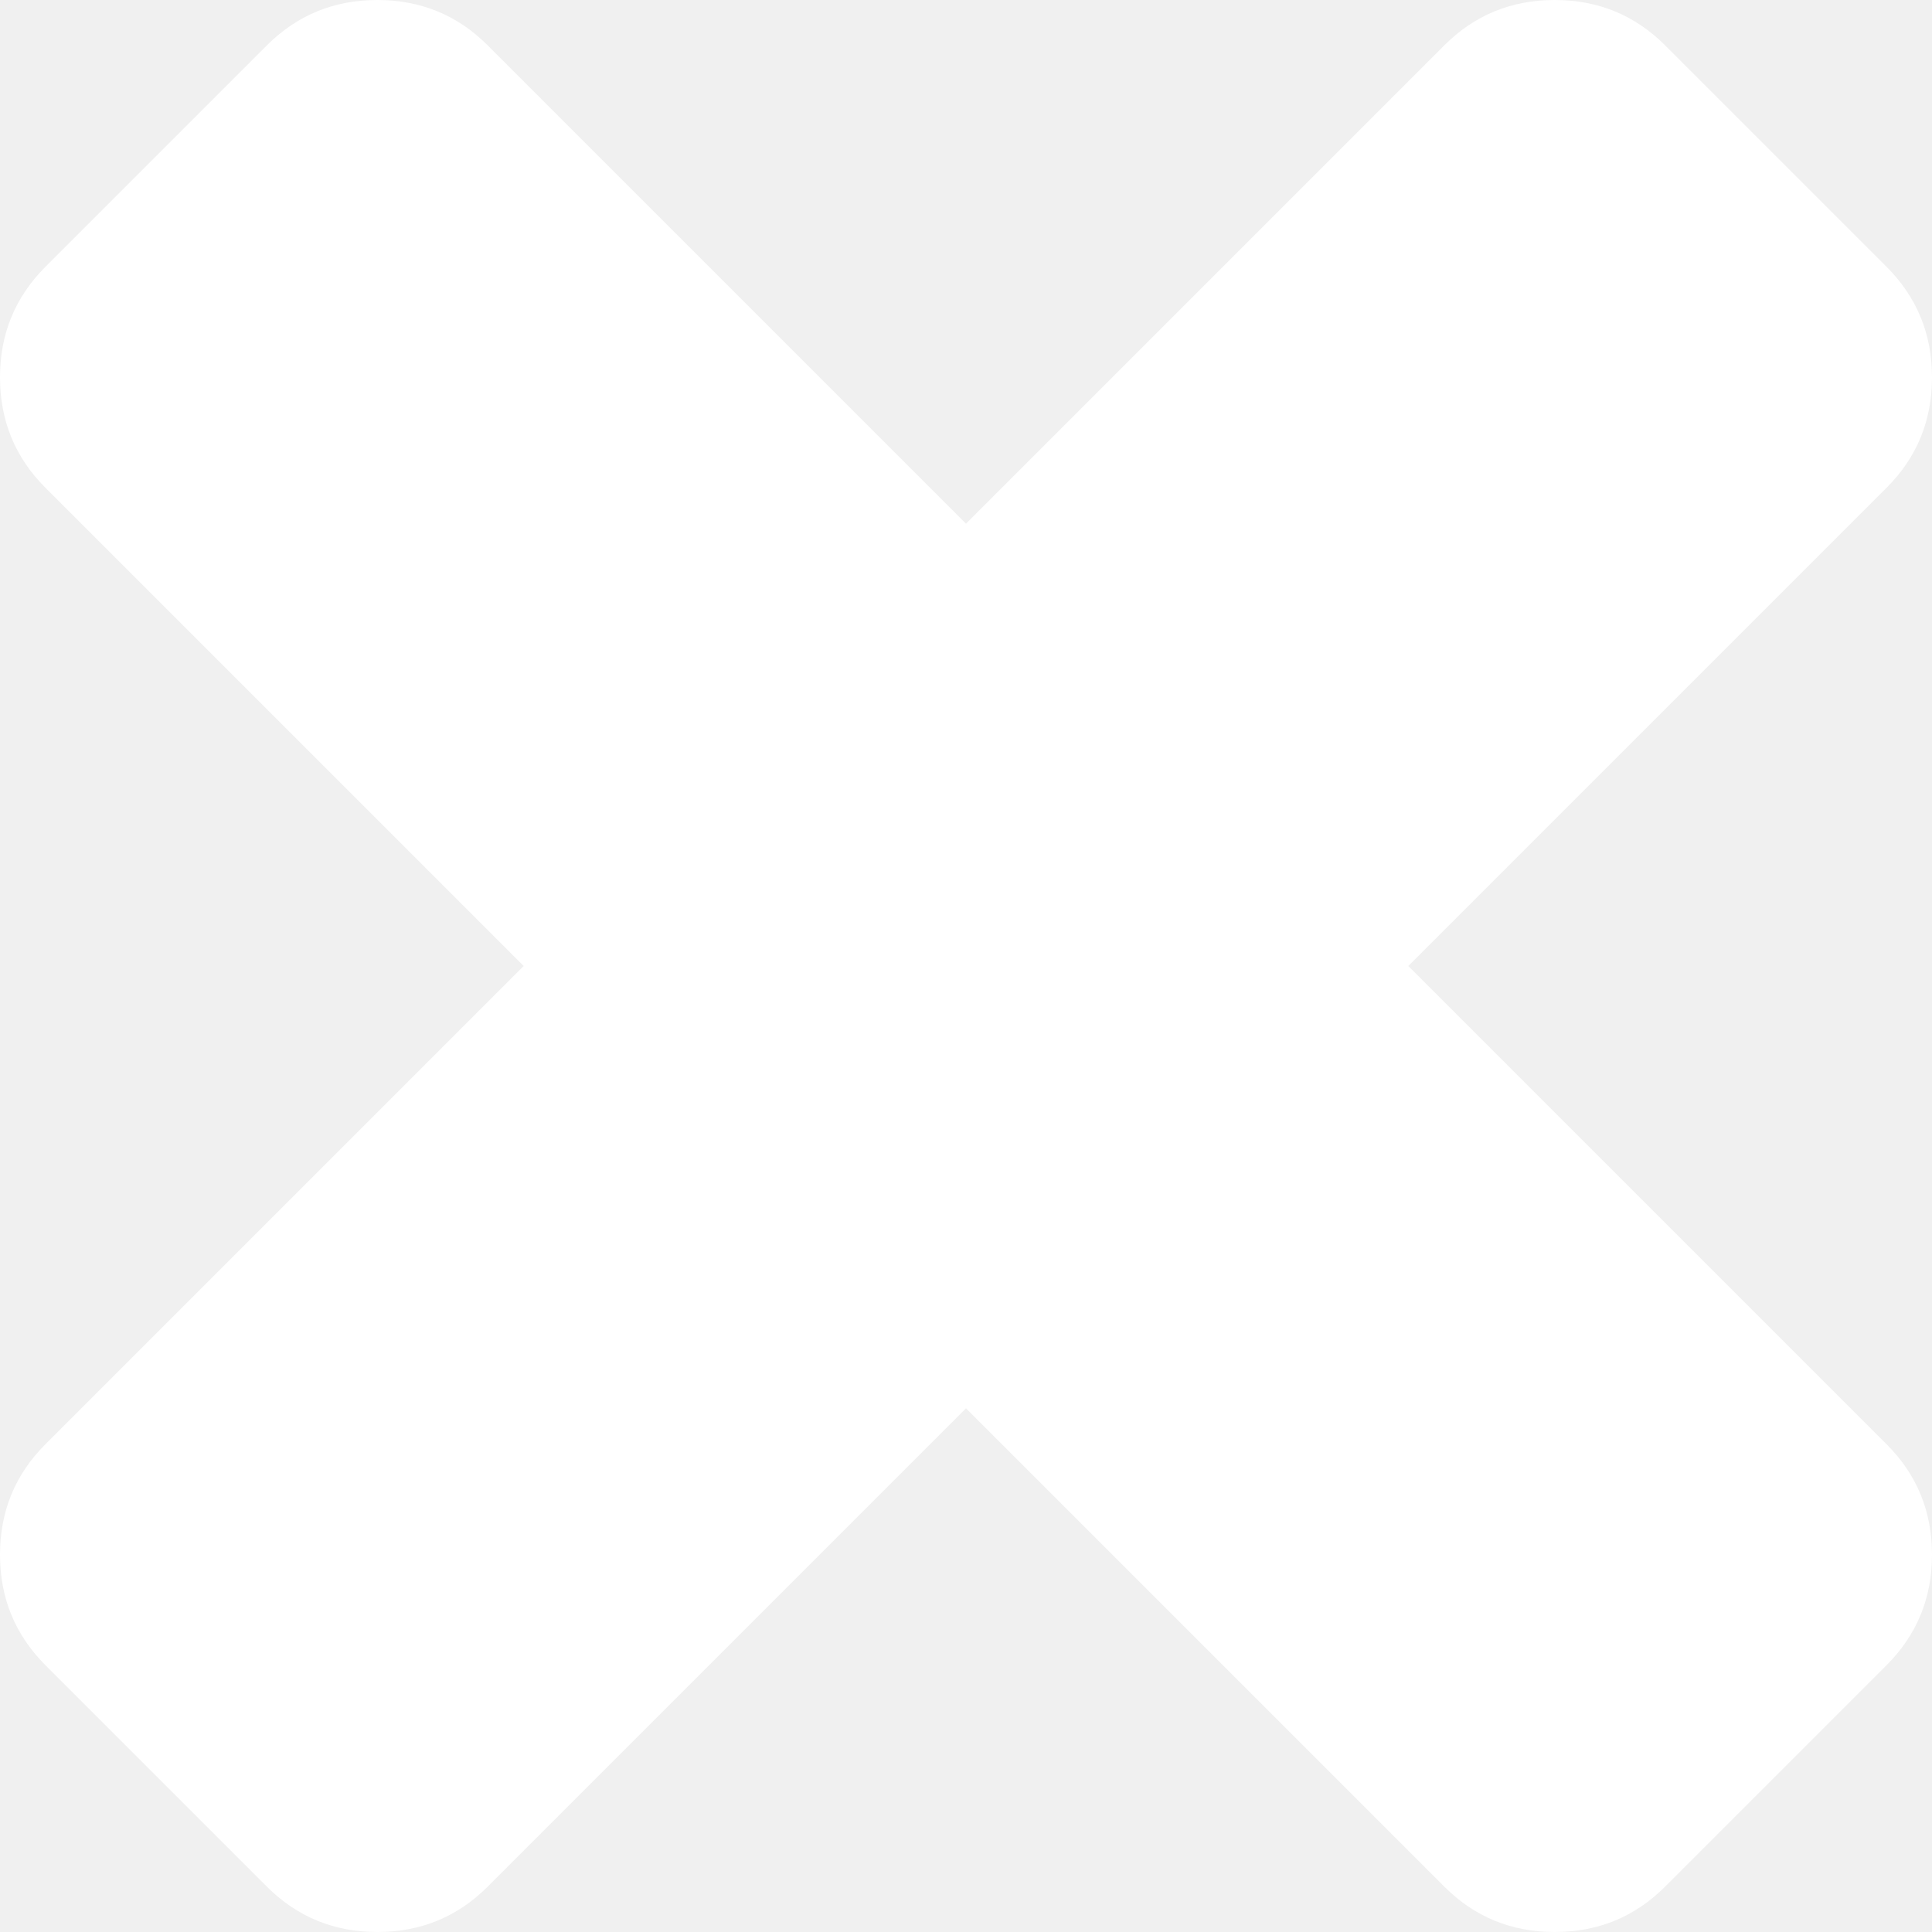
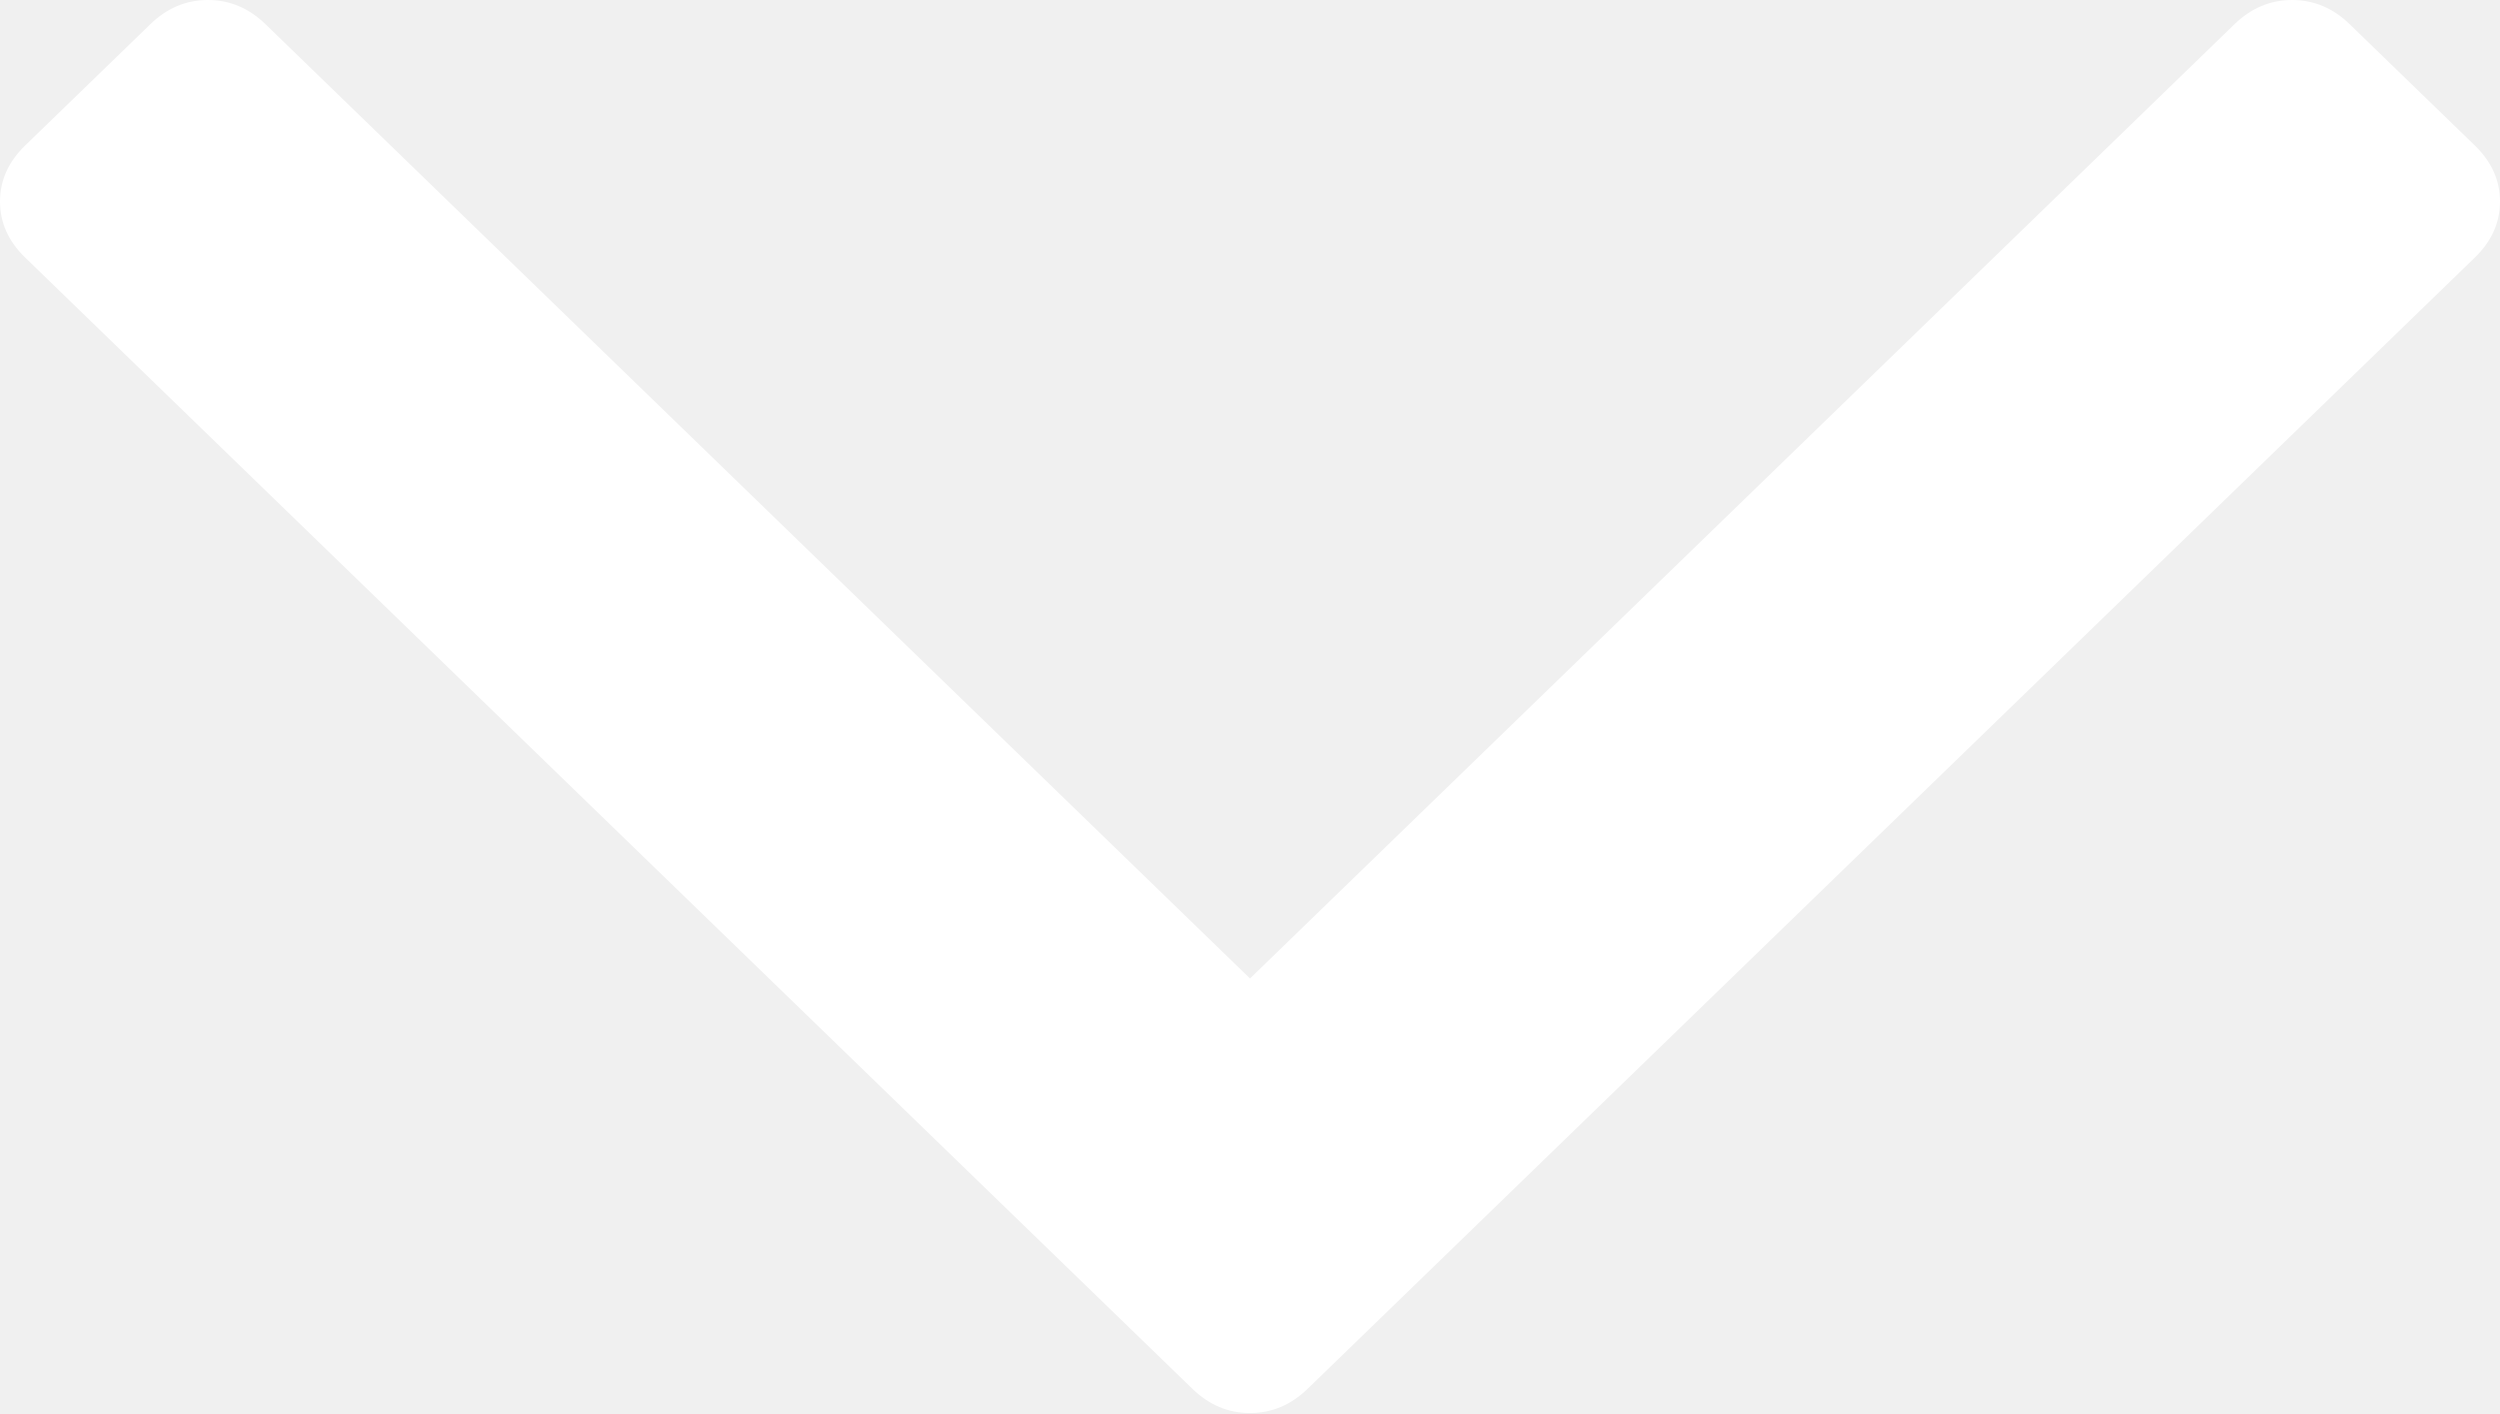
- <svg xmlns="http://www.w3.org/2000/svg" version="1.1" width="18px" height="18px">
-   <g transform="matrix(1 0 0 1 -211 -2883 )">
-     <path d="M 17.576 13.455  C 17.859 13.737  18 14.081  18 14.485  C 18 14.889  17.859 15.232  17.576 15.515  L 15.515 17.576  C 15.232 17.859  14.889 18  14.485 18  C 14.081 18  13.737 17.859  13.455 17.576  L 9 13.121  L 4.545 17.576  C 4.263 17.859  3.919 18  3.515 18  C 3.111 18  2.768 17.859  2.485 17.576  L 0.424 15.515  C 0.141 15.232  0 14.889  0 14.485  C 0 14.081  0.141 13.737  0.424 13.455  L 4.879 9  L 0.424 4.545  C 0.141 4.263  0 3.919  0 3.515  C 0 3.111  0.141 2.768  0.424 2.485  L 2.485 0.424  C 2.768 0.141  3.111 0  3.515 0  C 3.919 0  4.263 0.141  4.545 0.424  L 9 4.879  L 13.455 0.424  C 13.737 0.141  14.081 0  14.485 0  C 14.889 0  15.232 0.141  15.515 0.424  L 17.576 2.485  C 17.859 2.768  18 3.111  18 3.515  C 18 3.919  17.859 4.263  17.576 4.545  L 13.121 9  L 17.576 13.455  Z " fill-rule="nonzero" fill="#ffffff" stroke="none" transform="matrix(1 0 0 1 211 2883 )" />
+ <svg xmlns="http://www.w3.org/2000/svg" version="1.1" width="23px" height="13px">
+   <g transform="matrix(1 0 0 1 -400 -2887 )">
+     <path d="M 22.77 1.34  C 22.923 1.489  23 1.66  23 1.854  C 23 2.048  22.923 2.219  22.77 2.368  L 12.03 12.777  C 11.876 12.926  11.7 13  11.5 13  C 11.3 13  11.124 12.926  10.97 12.777  L 0.23 2.368  C 0.077 2.219  0 2.048  0 1.854  C 0 1.66  0.077 1.489  0.23 1.34  L 1.383 0.223  C 1.536 0.074  1.713 0  1.913 0  C 2.113 0  2.289 0.074  2.443 0.223  L 11.5 9.002  L 20.557 0.223  C 20.711 0.074  20.887 0  21.087 0  C 21.287 0  21.464 0.074  21.617 0.223  L 22.77 1.34  Z " fill-rule="nonzero" fill="#ffffff" stroke="none" transform="matrix(1 0 0 1 400 2887 )" />
  </g>
</svg>
